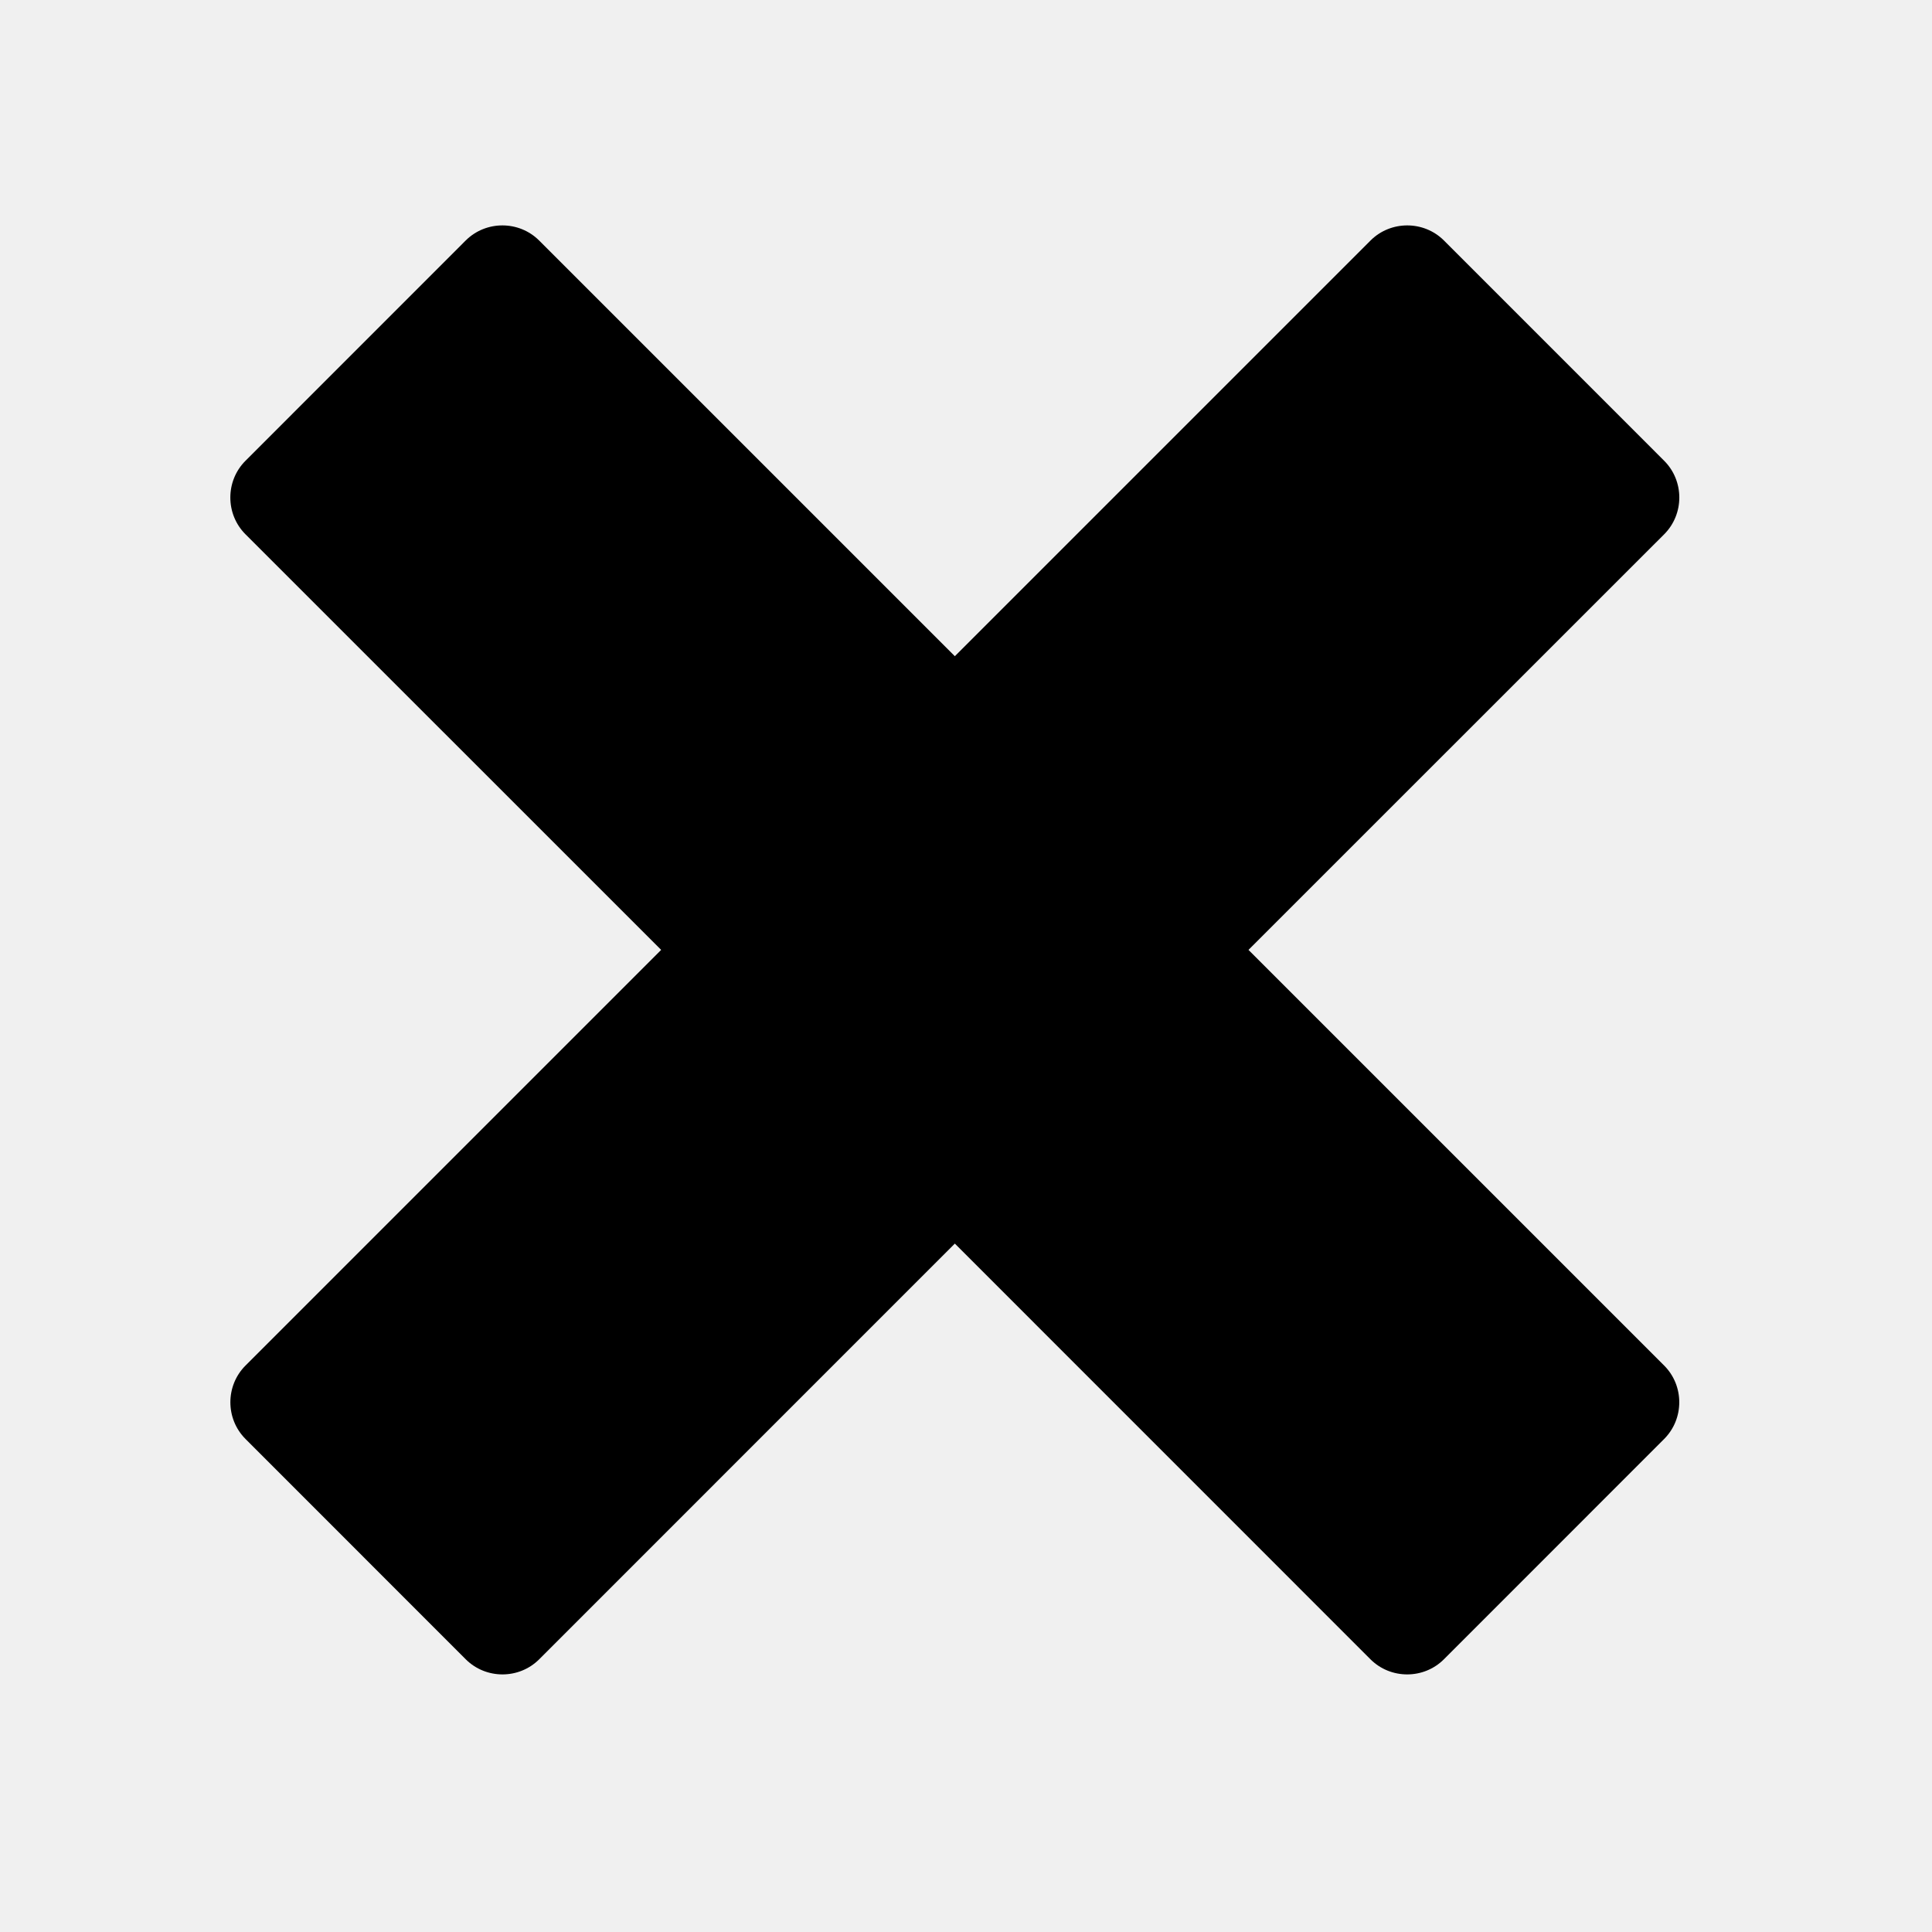
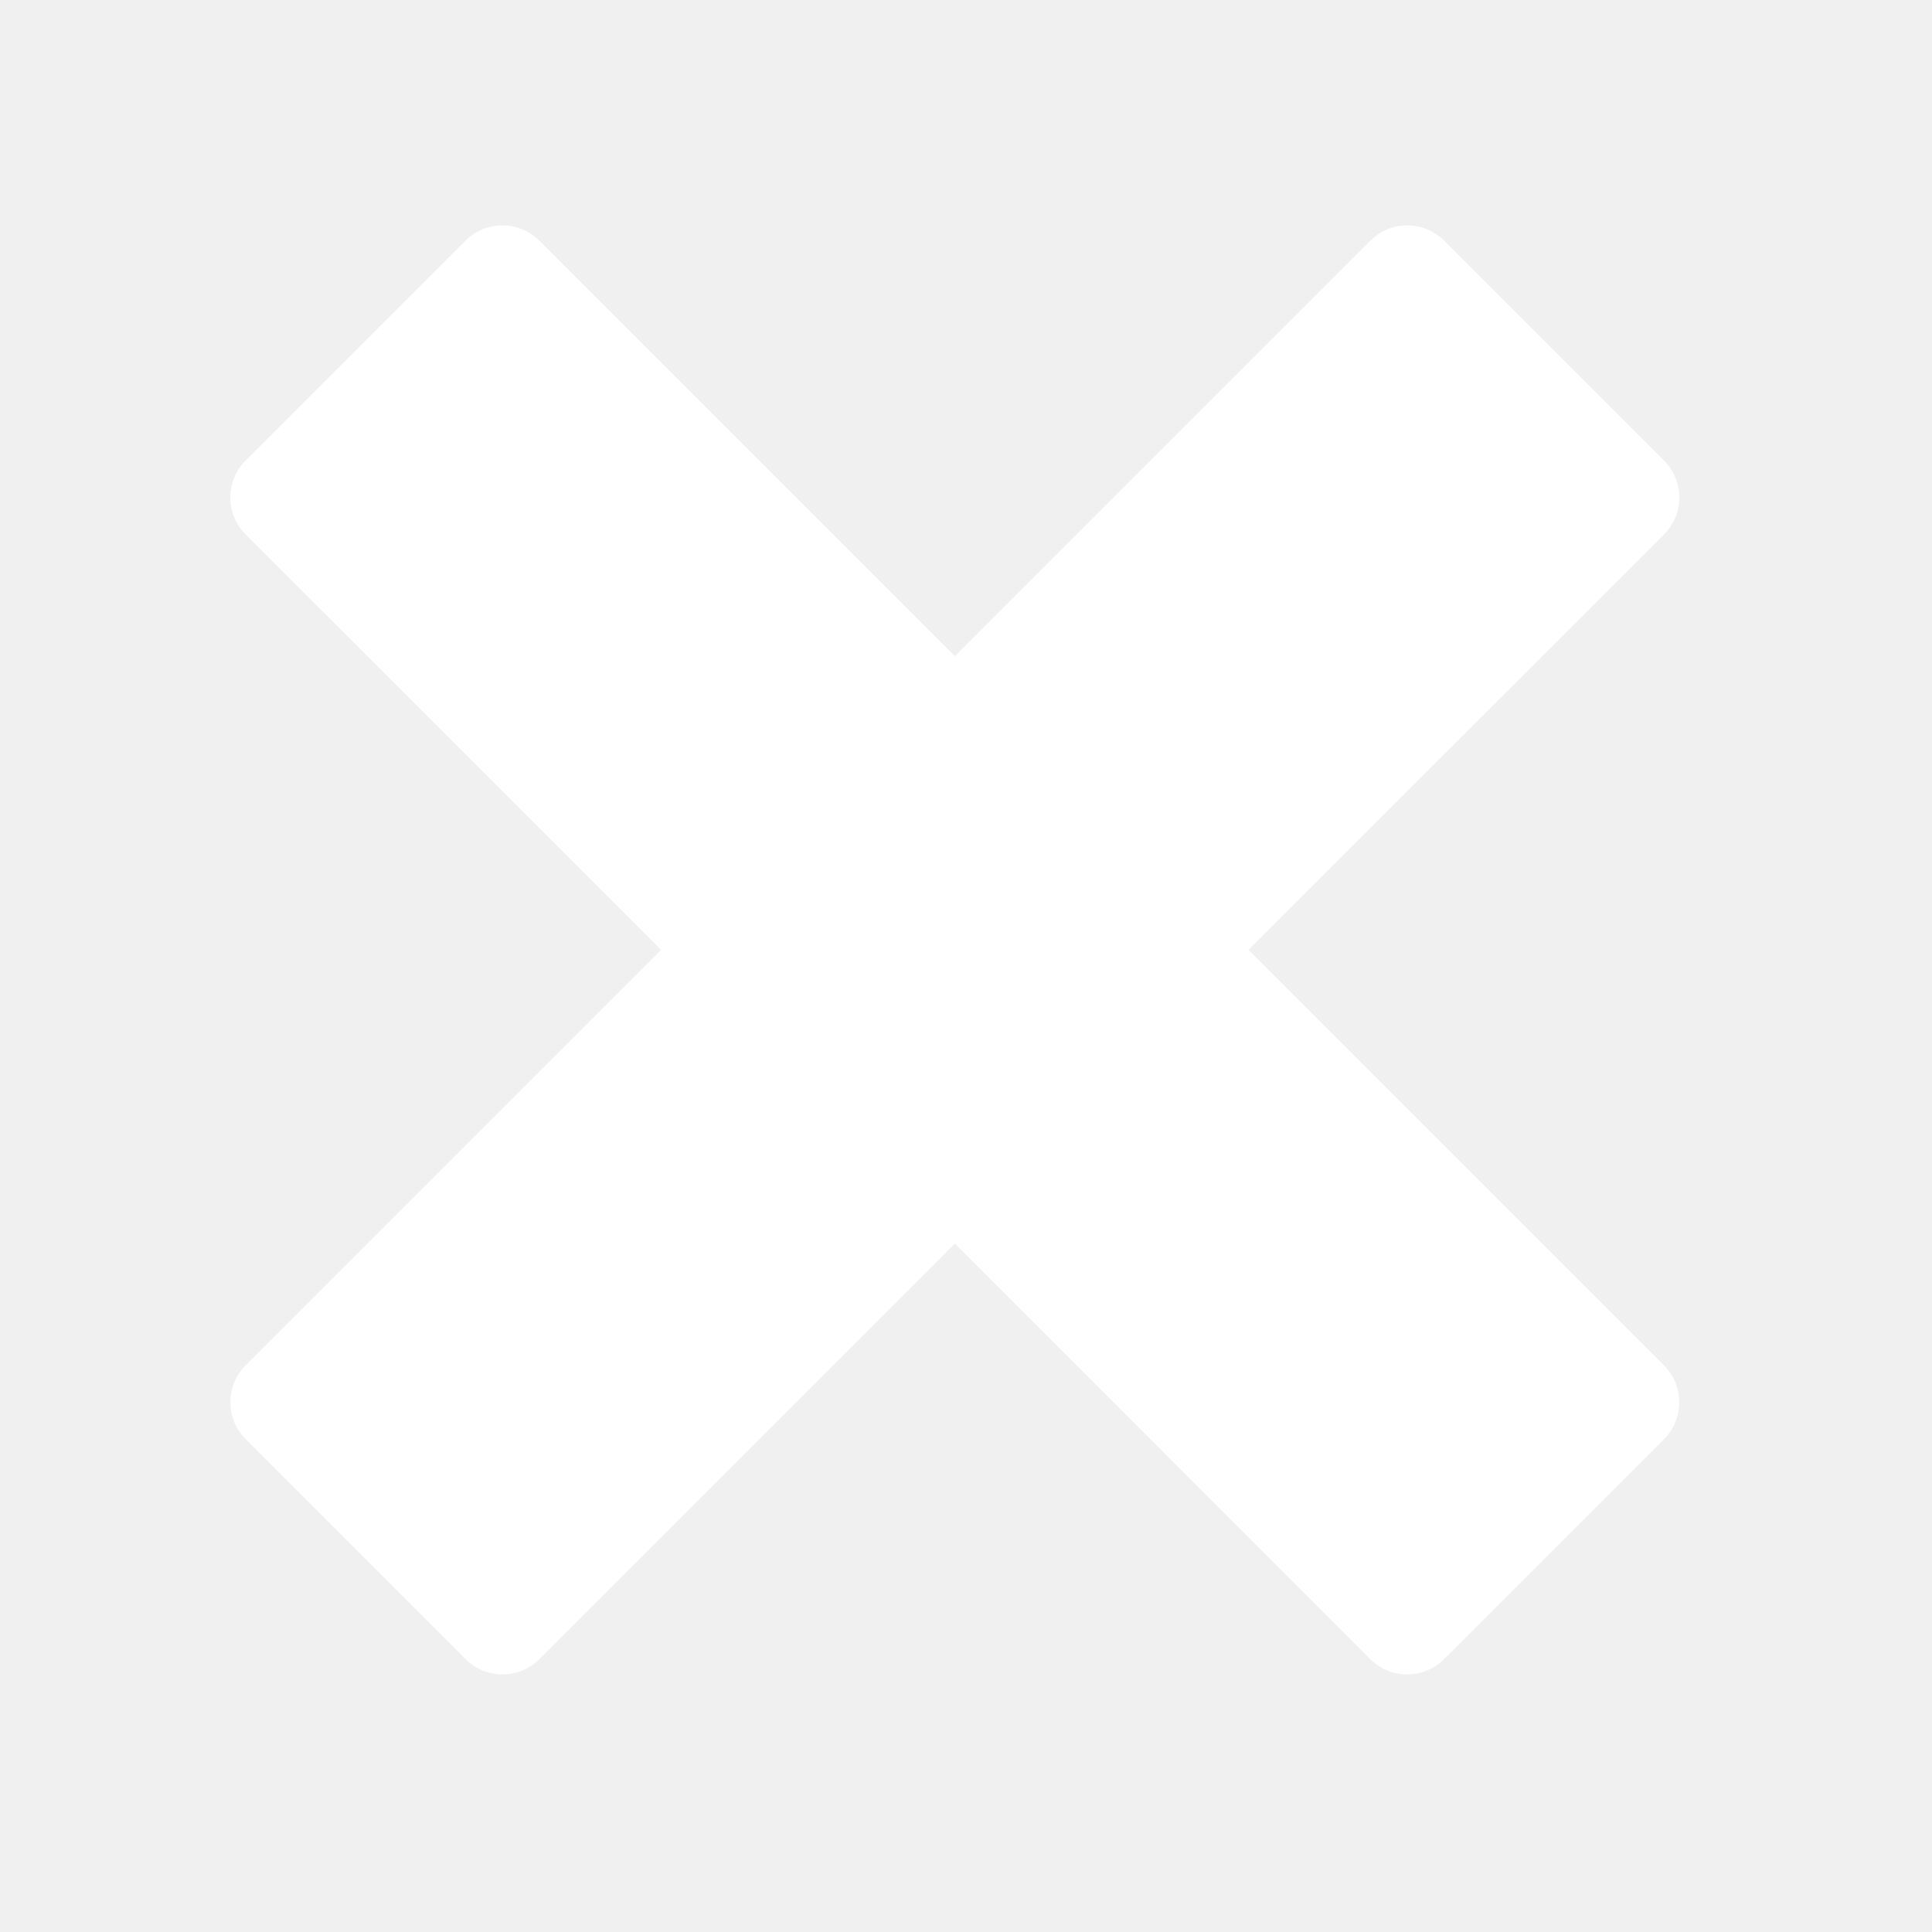
<svg xmlns="http://www.w3.org/2000/svg" version="1.1" baseProfile="tiny" x="0px" y="0px" width="480px" height="480px" viewBox="0 0 480 480" xml:space="preserve">
  <g id="cross">
-     <path d="M310.182,235.995l103.285-103.259c5.006-5.018,5.006-13.237,0-18.251l-54.721-54.733c-5.014-5-13.229-5-18.24,0   l-103.281,103.28L133.944,59.752c-5.018-5-13.229-5-18.246,0l-54.717,54.733c-5.008,5.014-5.008,13.233,0,18.251l103.281,103.259   L60.999,339.263c-5.018,5.014-5.018,13.232,0,18.25l54.717,54.738c5.018,5.001,13.229,5.001,18.242,0l103.268-103.285   l103.264,103.285c5.018,5.001,13.229,5.001,18.24,0l54.721-54.738c5.014-5.018,5.014-13.236,0-18.25L310.182,235.995z" />
+     <path fill="white" d="M310.182,235.995l103.285-103.259c5.006-5.018,5.006-13.237,0-18.251l-54.721-54.733c-5.014-5-13.229-5-18.24,0   l-103.281,103.28L133.944,59.752c-5.018-5-13.229-5-18.246,0l-54.717,54.733c-5.008,5.014-5.008,13.233,0,18.251l103.281,103.259   L60.999,339.263c-5.018,5.014-5.018,13.232,0,18.25l54.717,54.738c5.018,5.001,13.229,5.001,18.242,0l103.268-103.285   l103.264,103.285c5.018,5.001,13.229,5.001,18.24,0l54.721-54.738c5.014-5.018,5.014-13.236,0-18.25L310.182,235.995z" />
  </g>
</svg>
